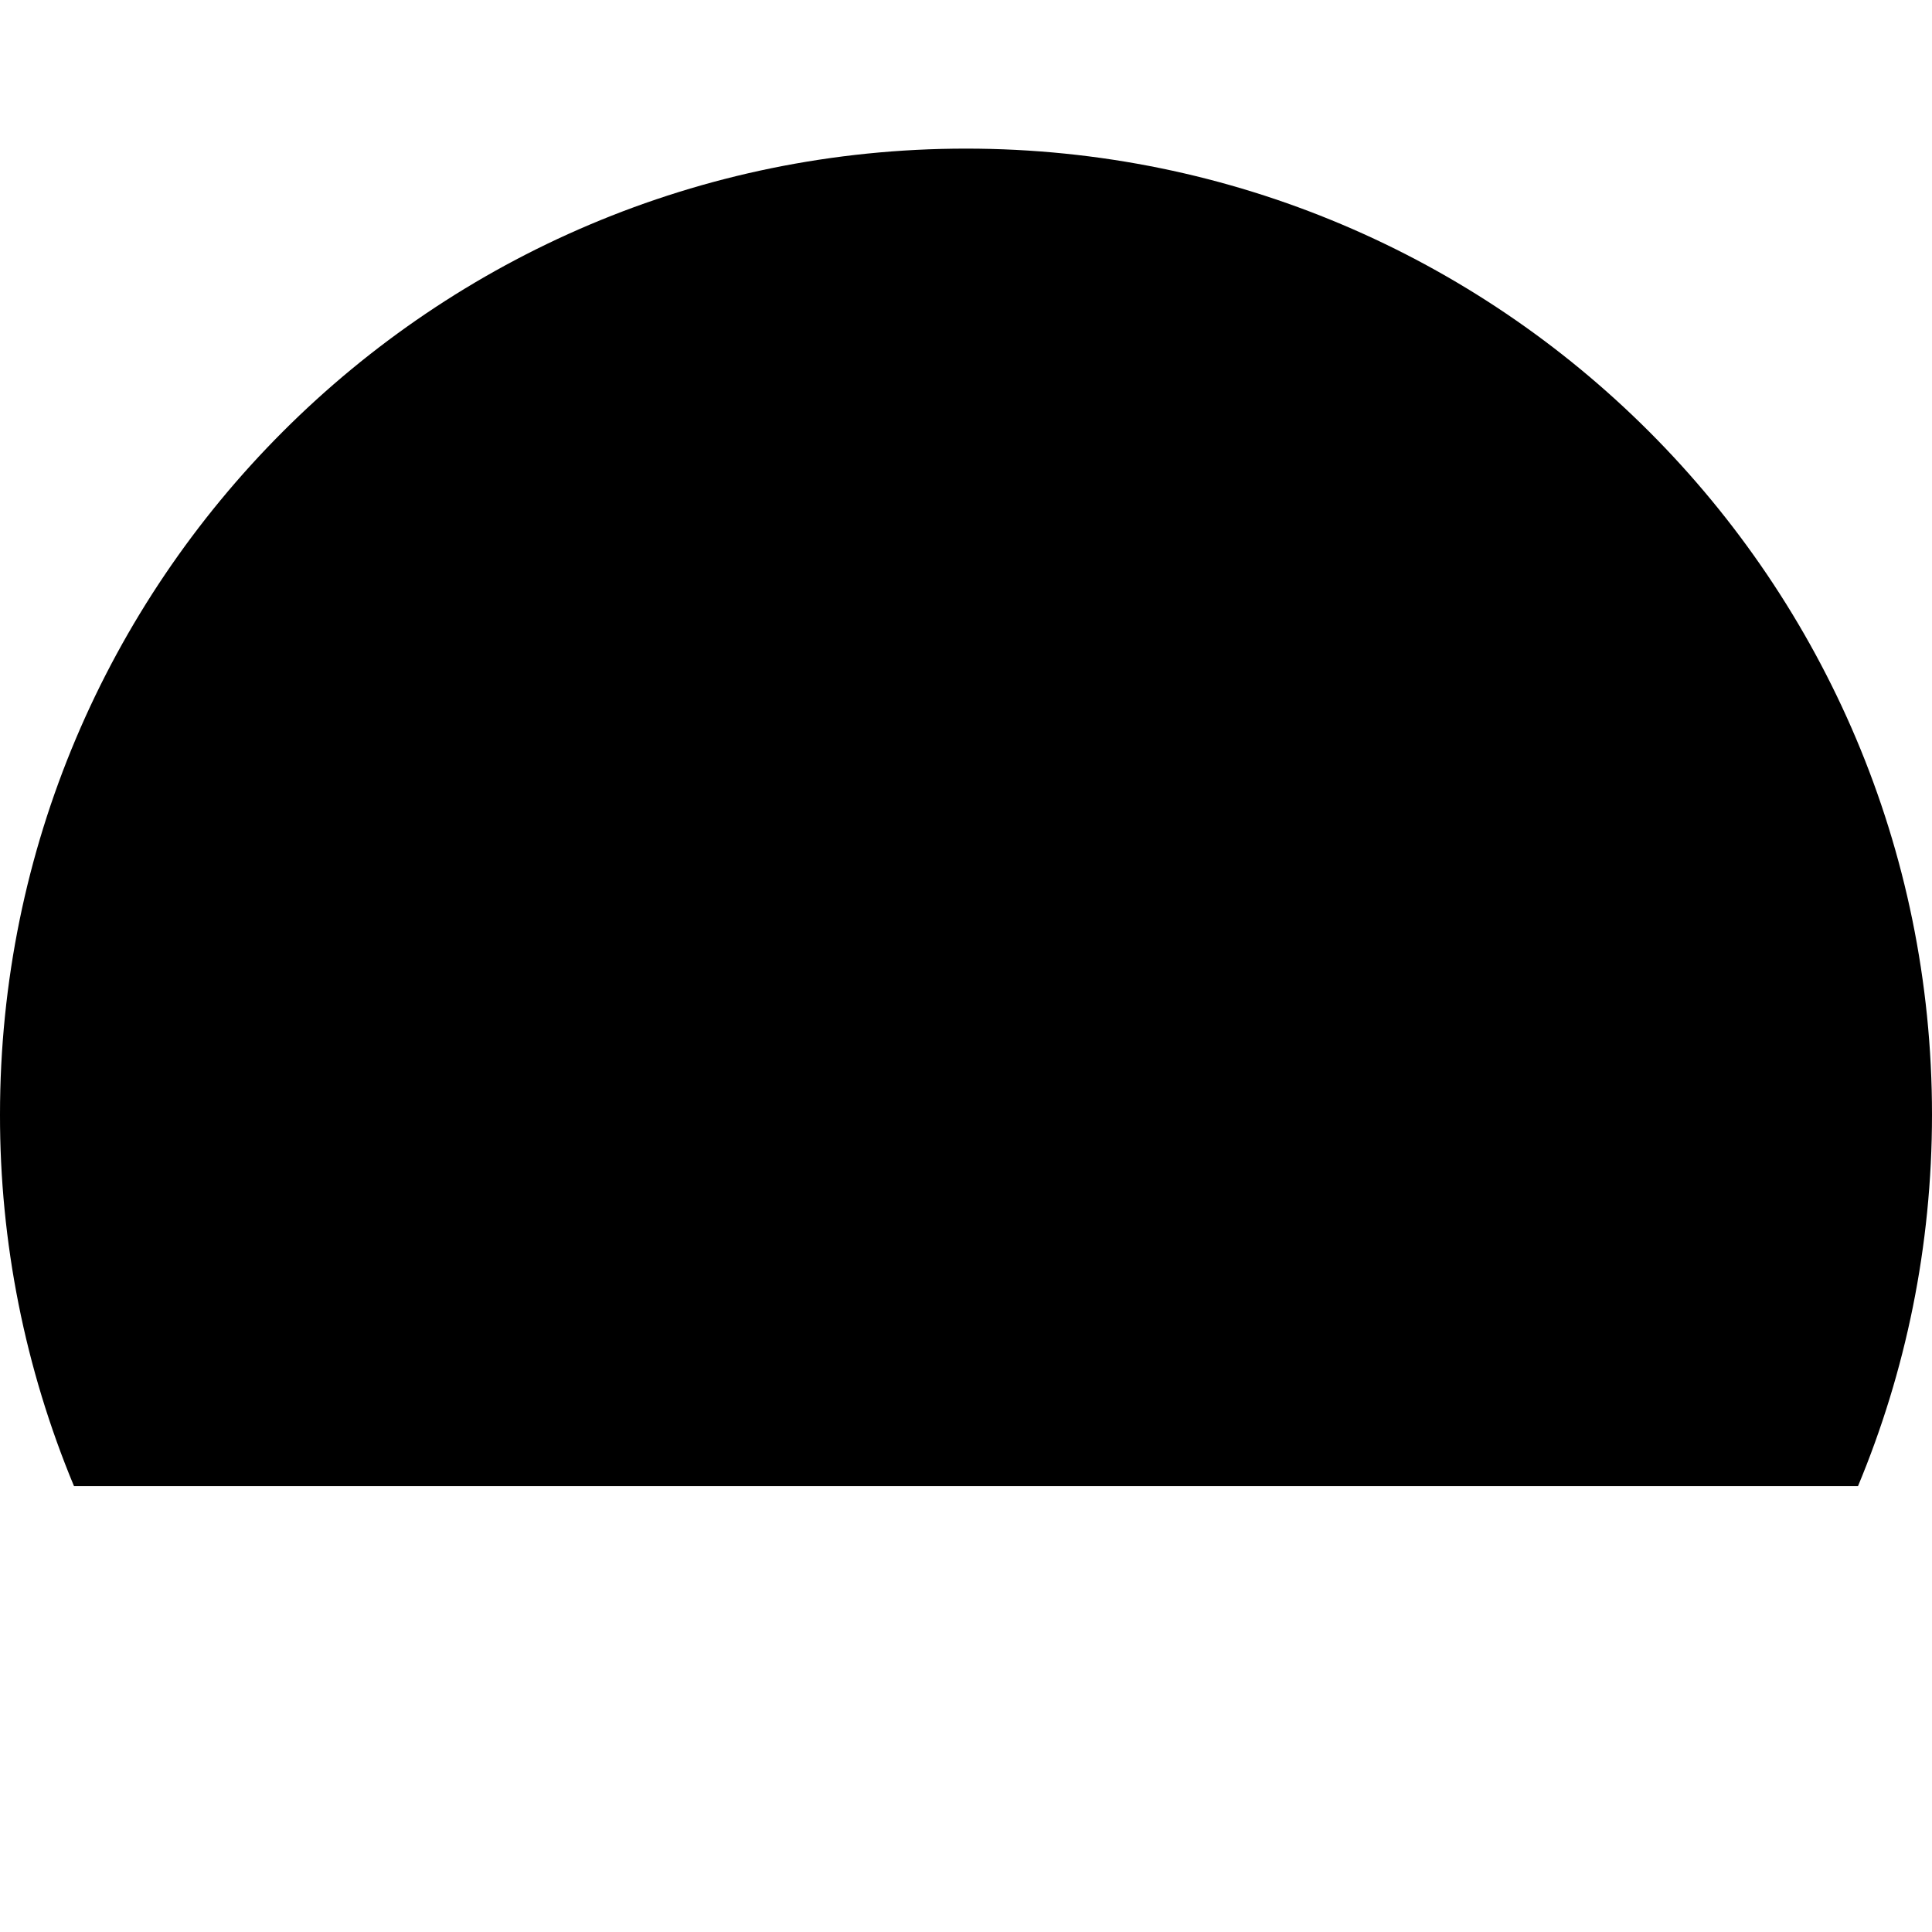
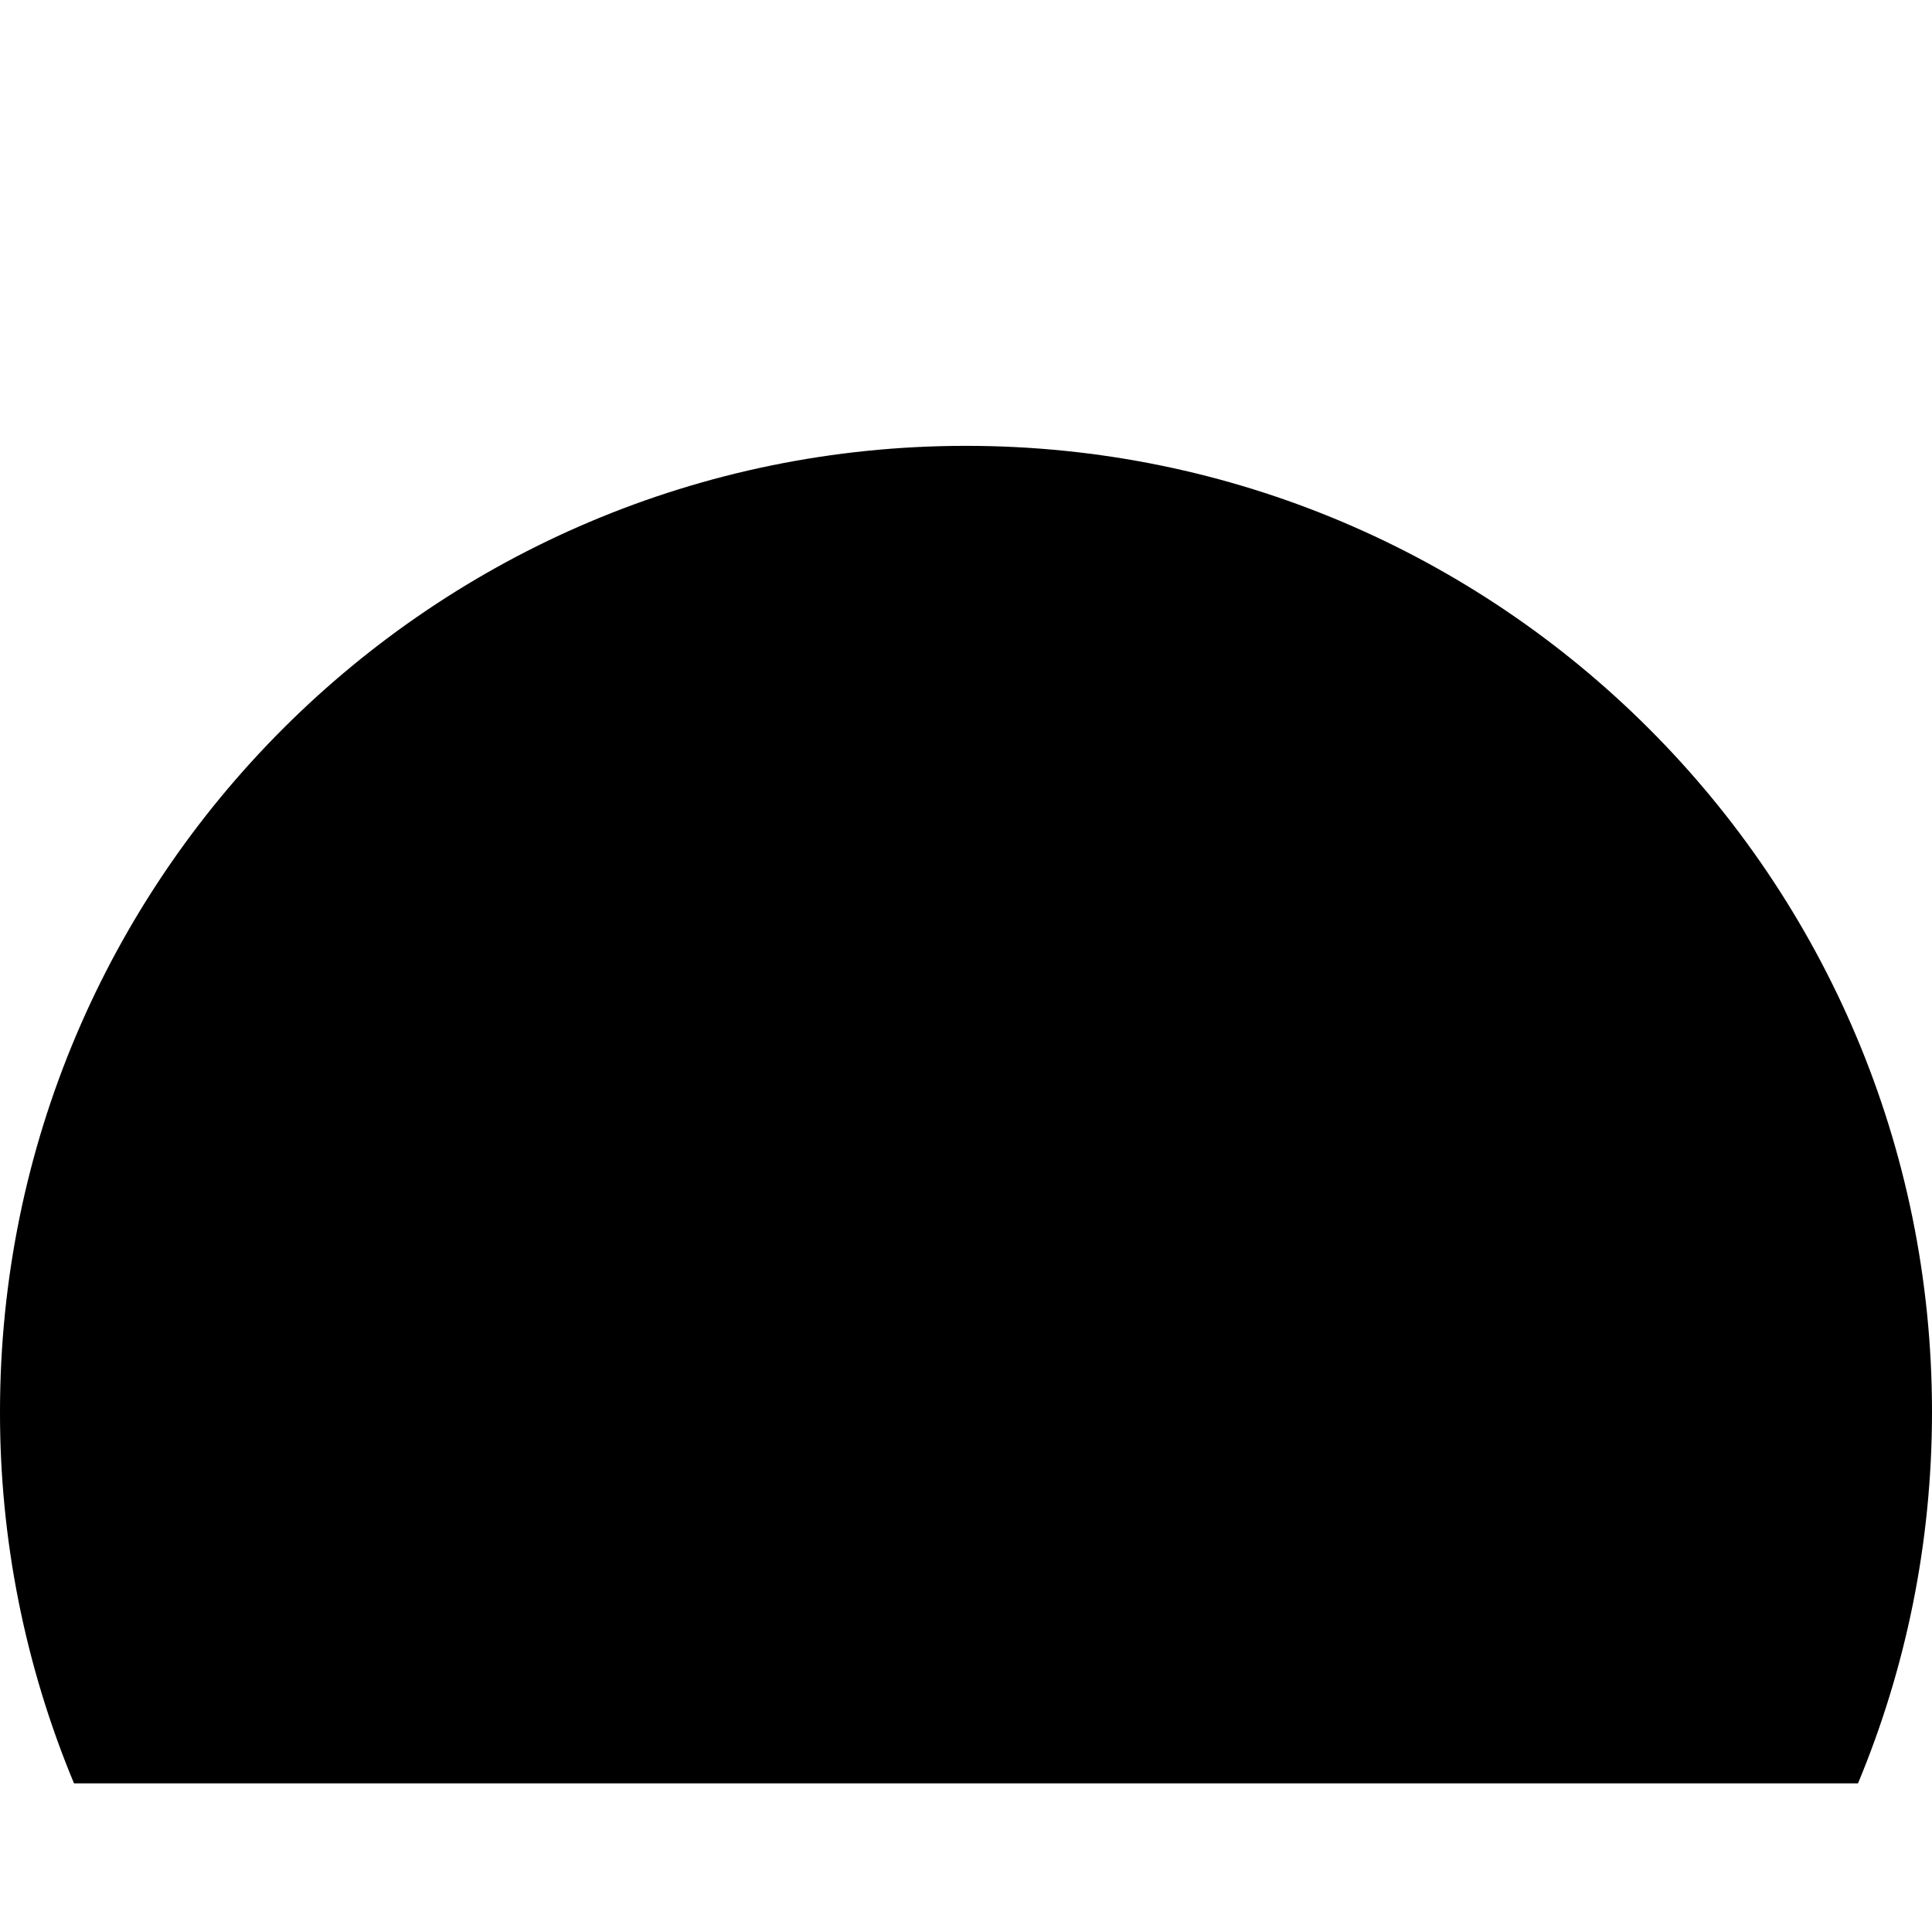
<svg xmlns="http://www.w3.org/2000/svg" width="26" height="26" focusable="false" viewBox="0 0 26 26">
-   <path fill="currentColor" d="M.996 20A12.96 12.96 0 0 1 0 15C0 7.82 5.82 2 13 2s13 5.82 13 13c0 1.772-.354 3.46-.996 5H.996z" />
+   <path fill="currentColor" d="M.996 24A12.96 12.96 0 0 1 0 19C0 11.82 5.82 6 13 6s13 5.82 13 13c0 1.772-.354 3.46-.996 5H.996z" />
</svg>
